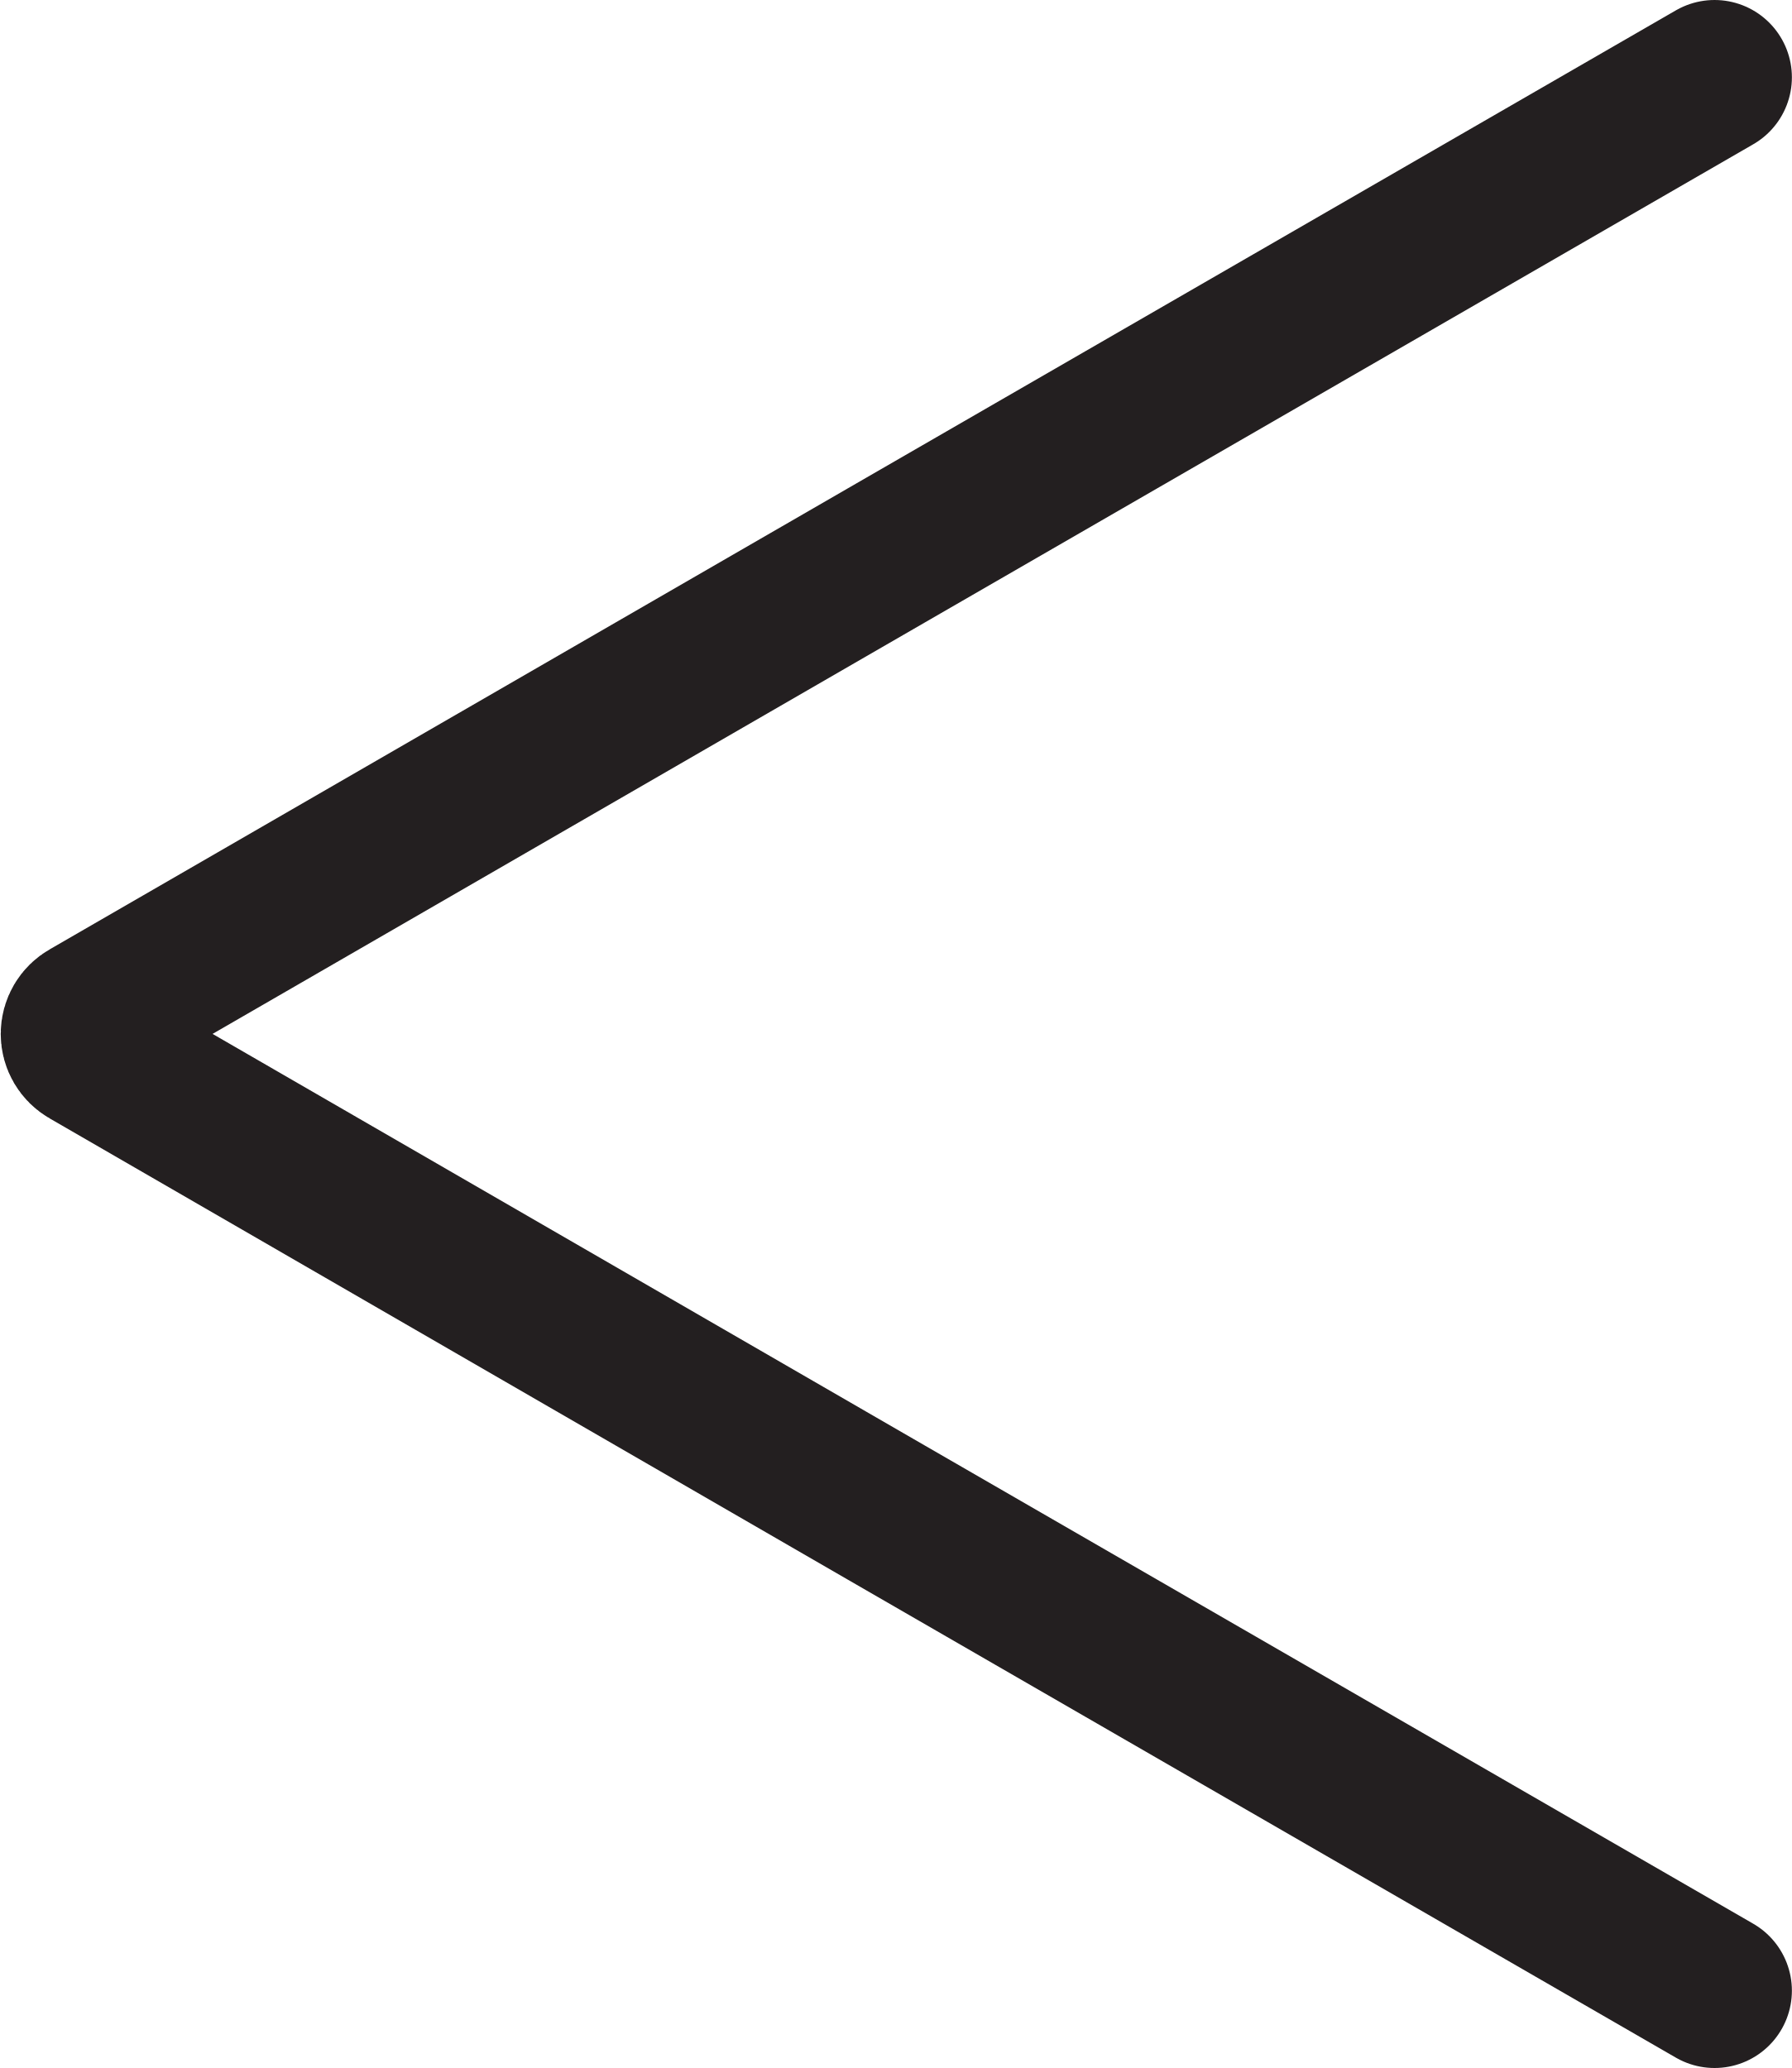
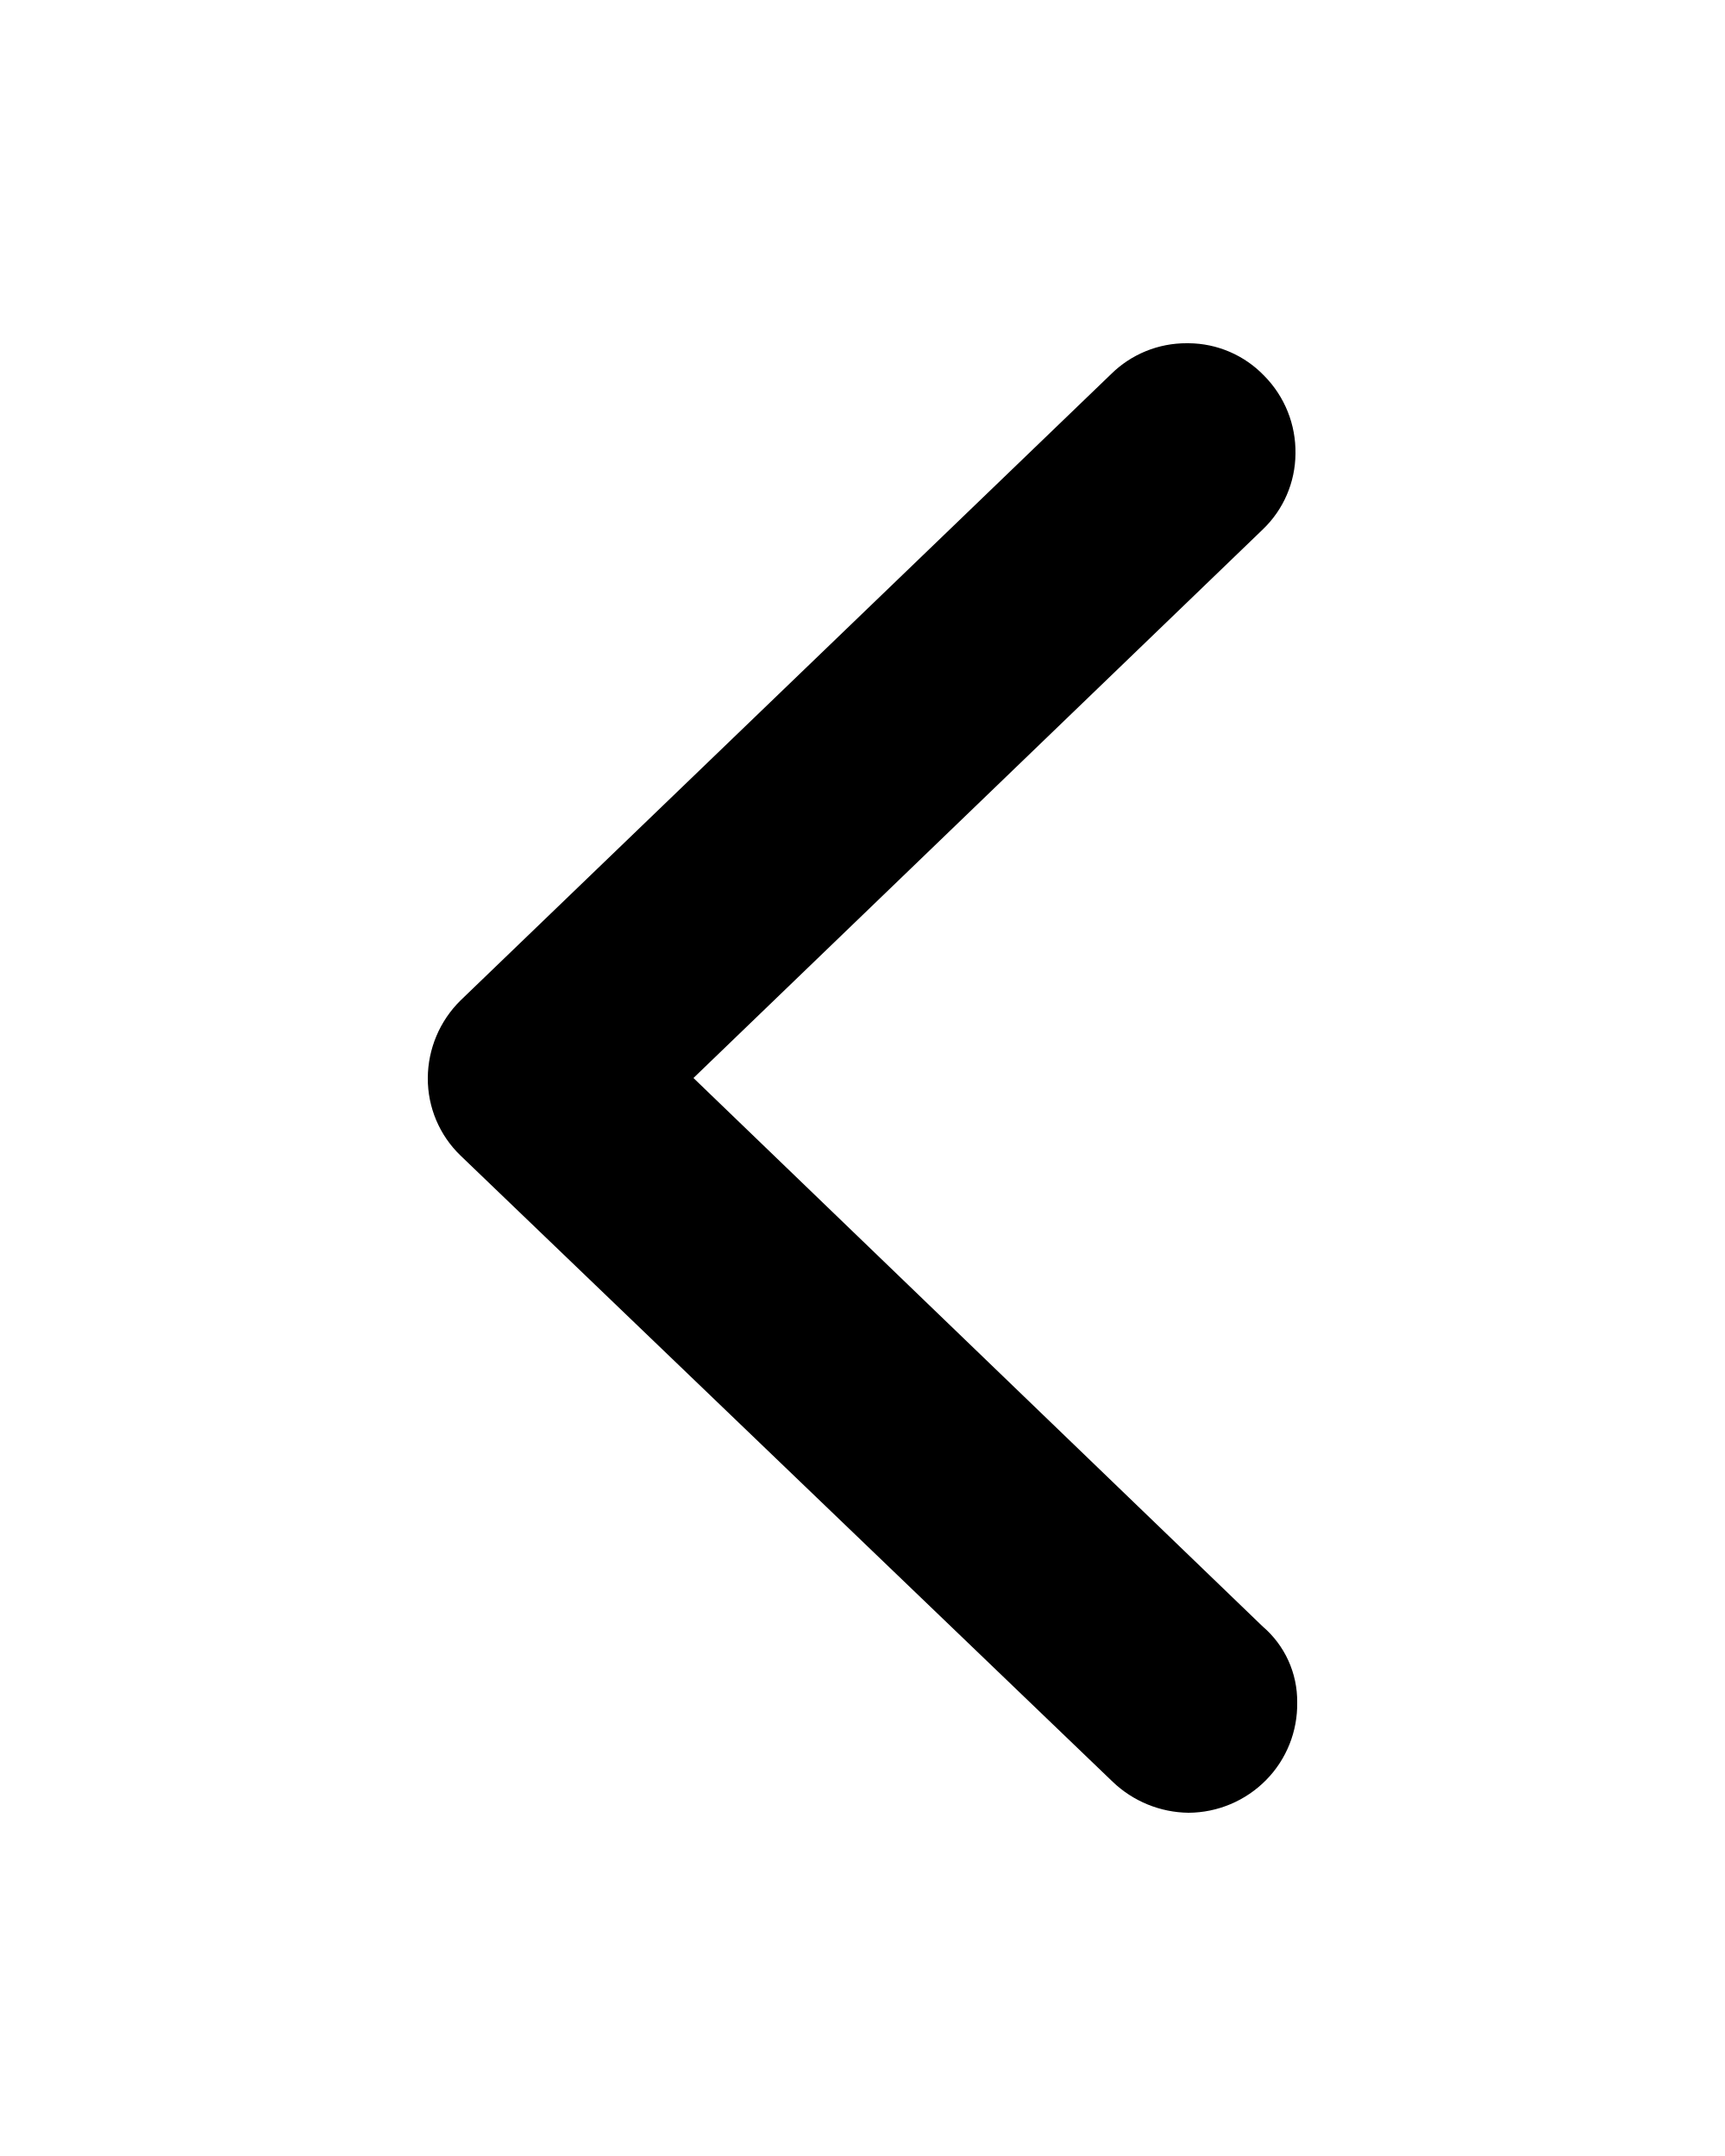
- <svg xmlns="http://www.w3.org/2000/svg" width="81.09" height="93.6" viewBox="0 0 81.09 93.6">
-   <path fill="none" stroke="#231f20" stroke-linecap="round" stroke-miterlimit="10" stroke-width="7" d="M77.59 90.1l-37.5-21.65L4 47.59A.91.91 0 0 1 4 46l36.09-20.85L77.59 3.5" />
+ <svg xmlns="http://www.w3.org/2000/svg" id="Layer_1" width="100" height="125" viewBox="0 0 100 125">
+   <path d="M73.2 94.3l-33-31.8 33-31.8a6.13 6.13 0 0 0 1.9-4.4 6.27 6.27 0 0 0-1.8-4.5 6.13 6.13 0 0 0-4.4-1.9h-.1a6.2 6.2 0 0 0-4.4 1.8L26.7 58a6.36 6.36 0 0 0-1.9 4.5 6.19 6.19 0 0 0 1.9 4.5l37.8 36.3a6.47 6.47 0 0 0 4.4 1.8 6.36 6.36 0 0 0 4.5-1.9 6.27 6.27 0 0 0 1.8-4.5 5.71 5.71 0 0 0-2-4.4z" />
</svg>
